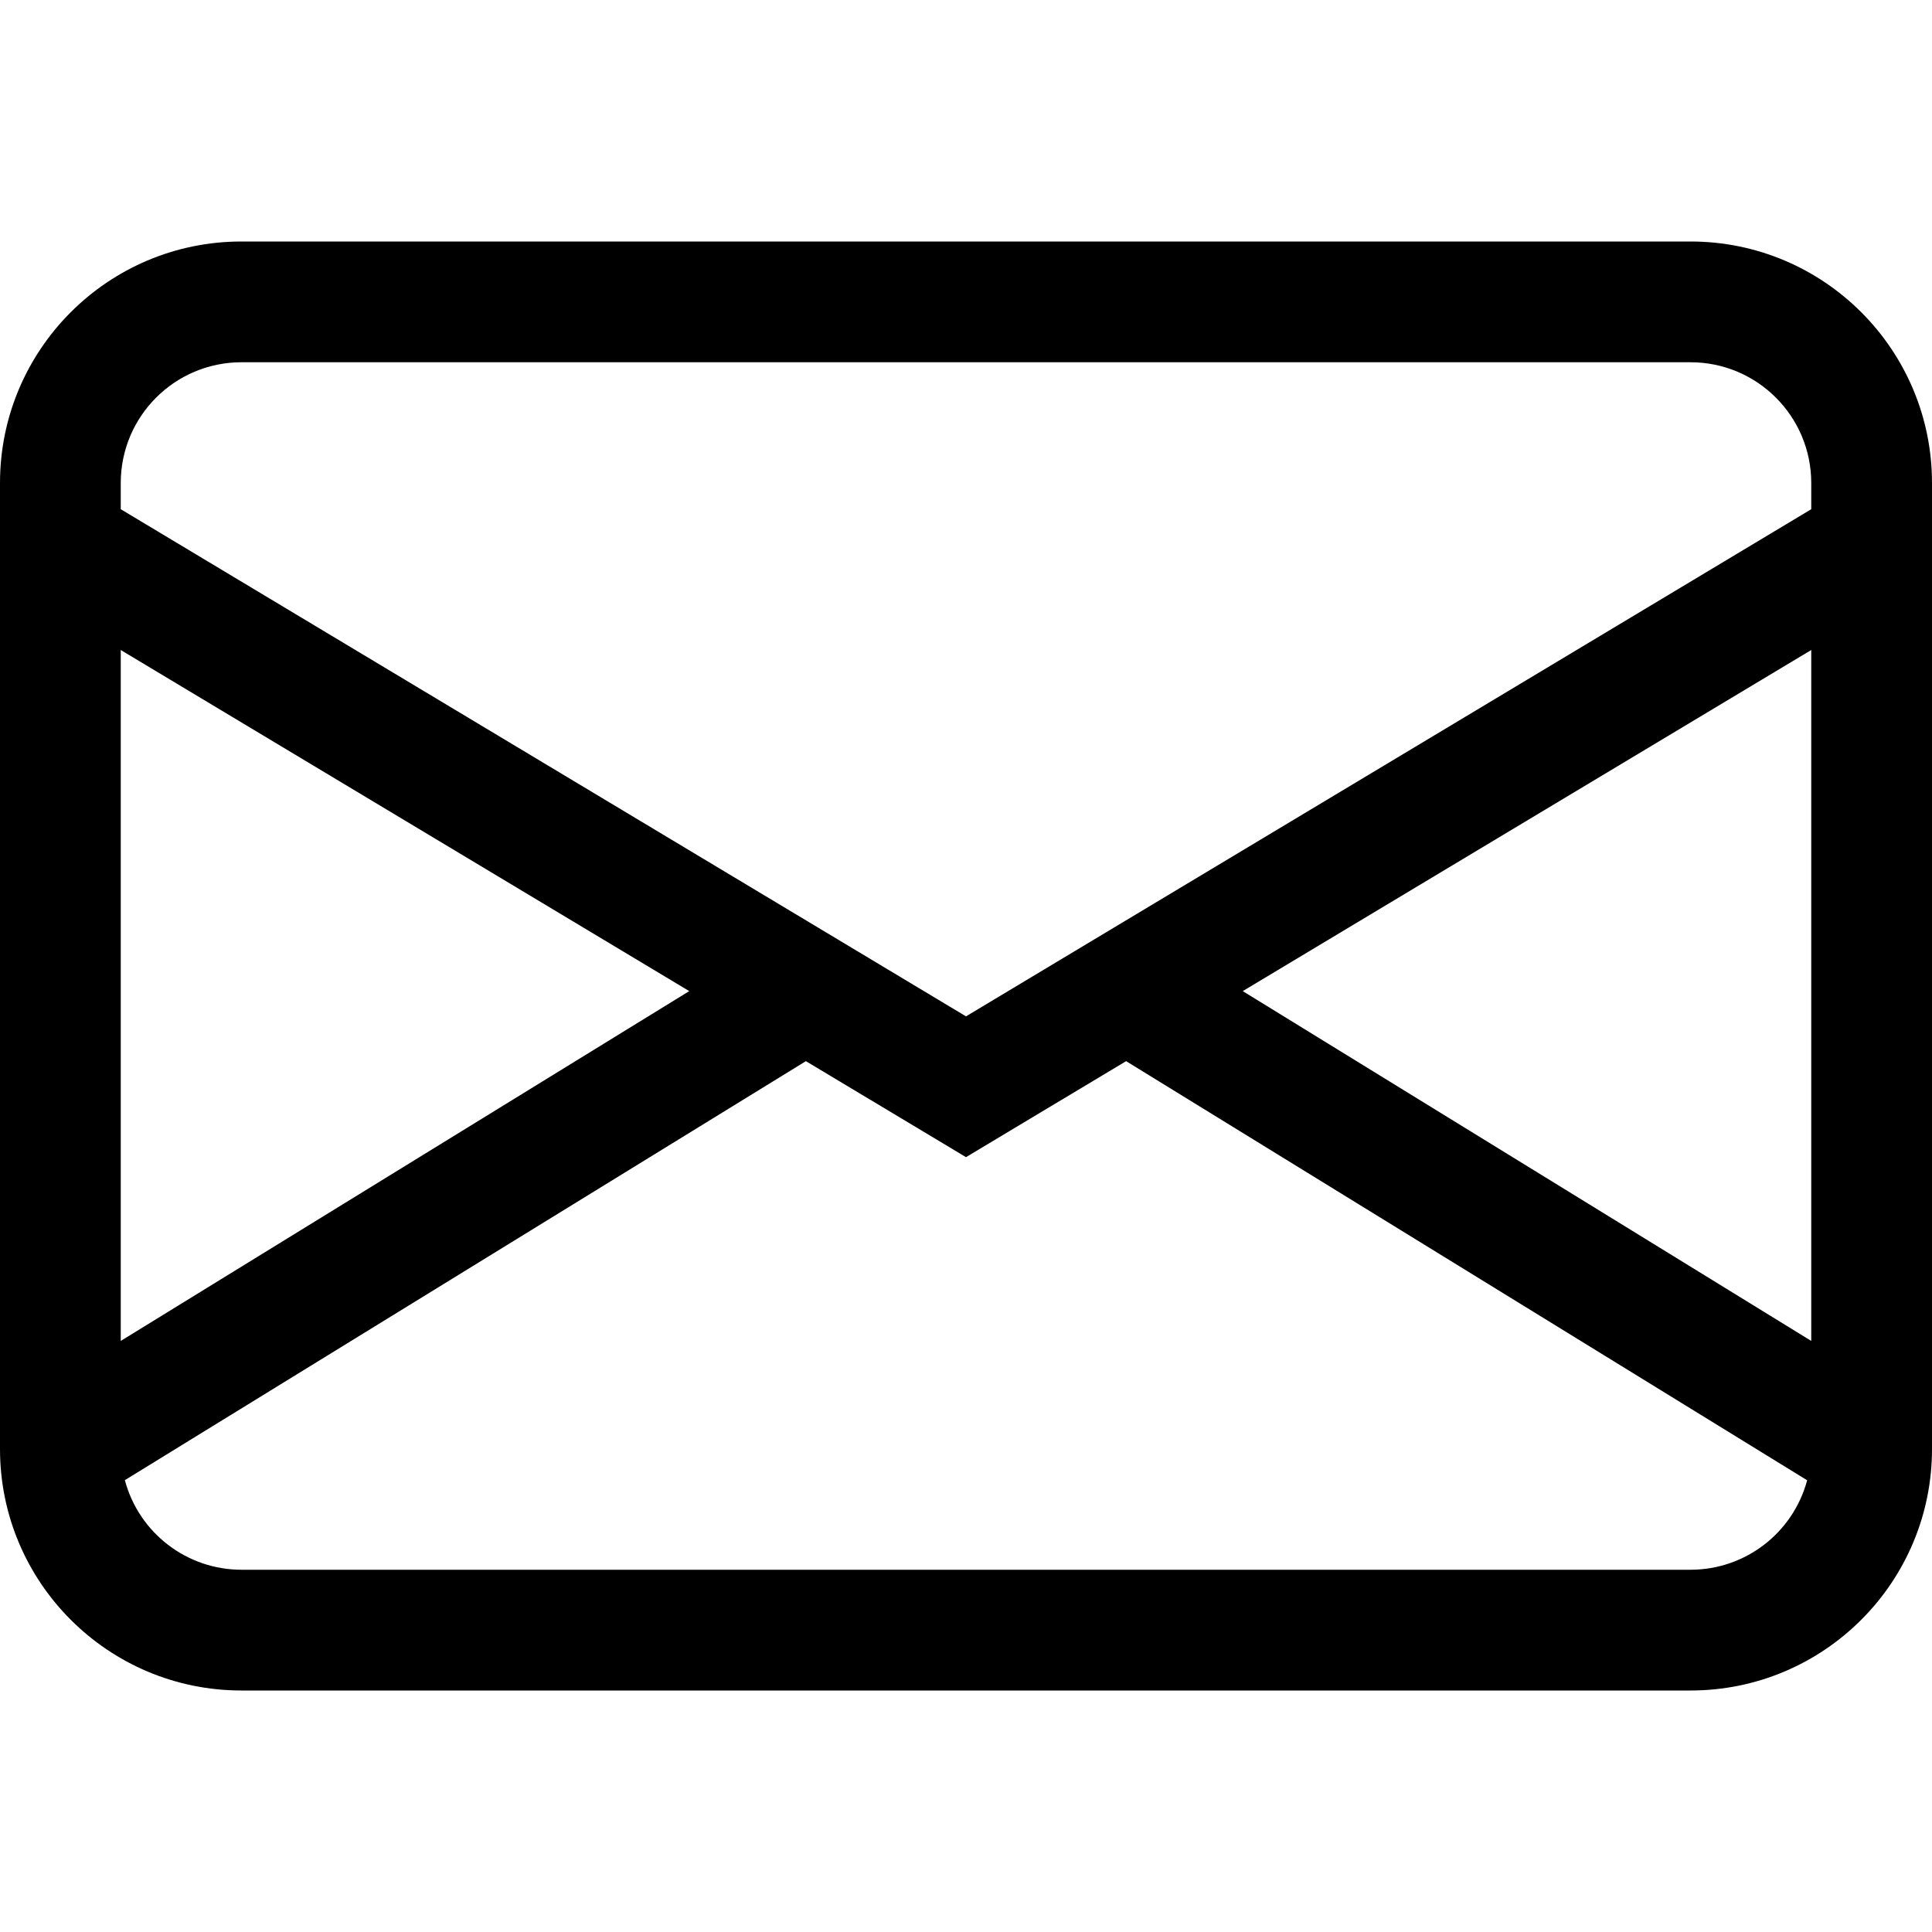
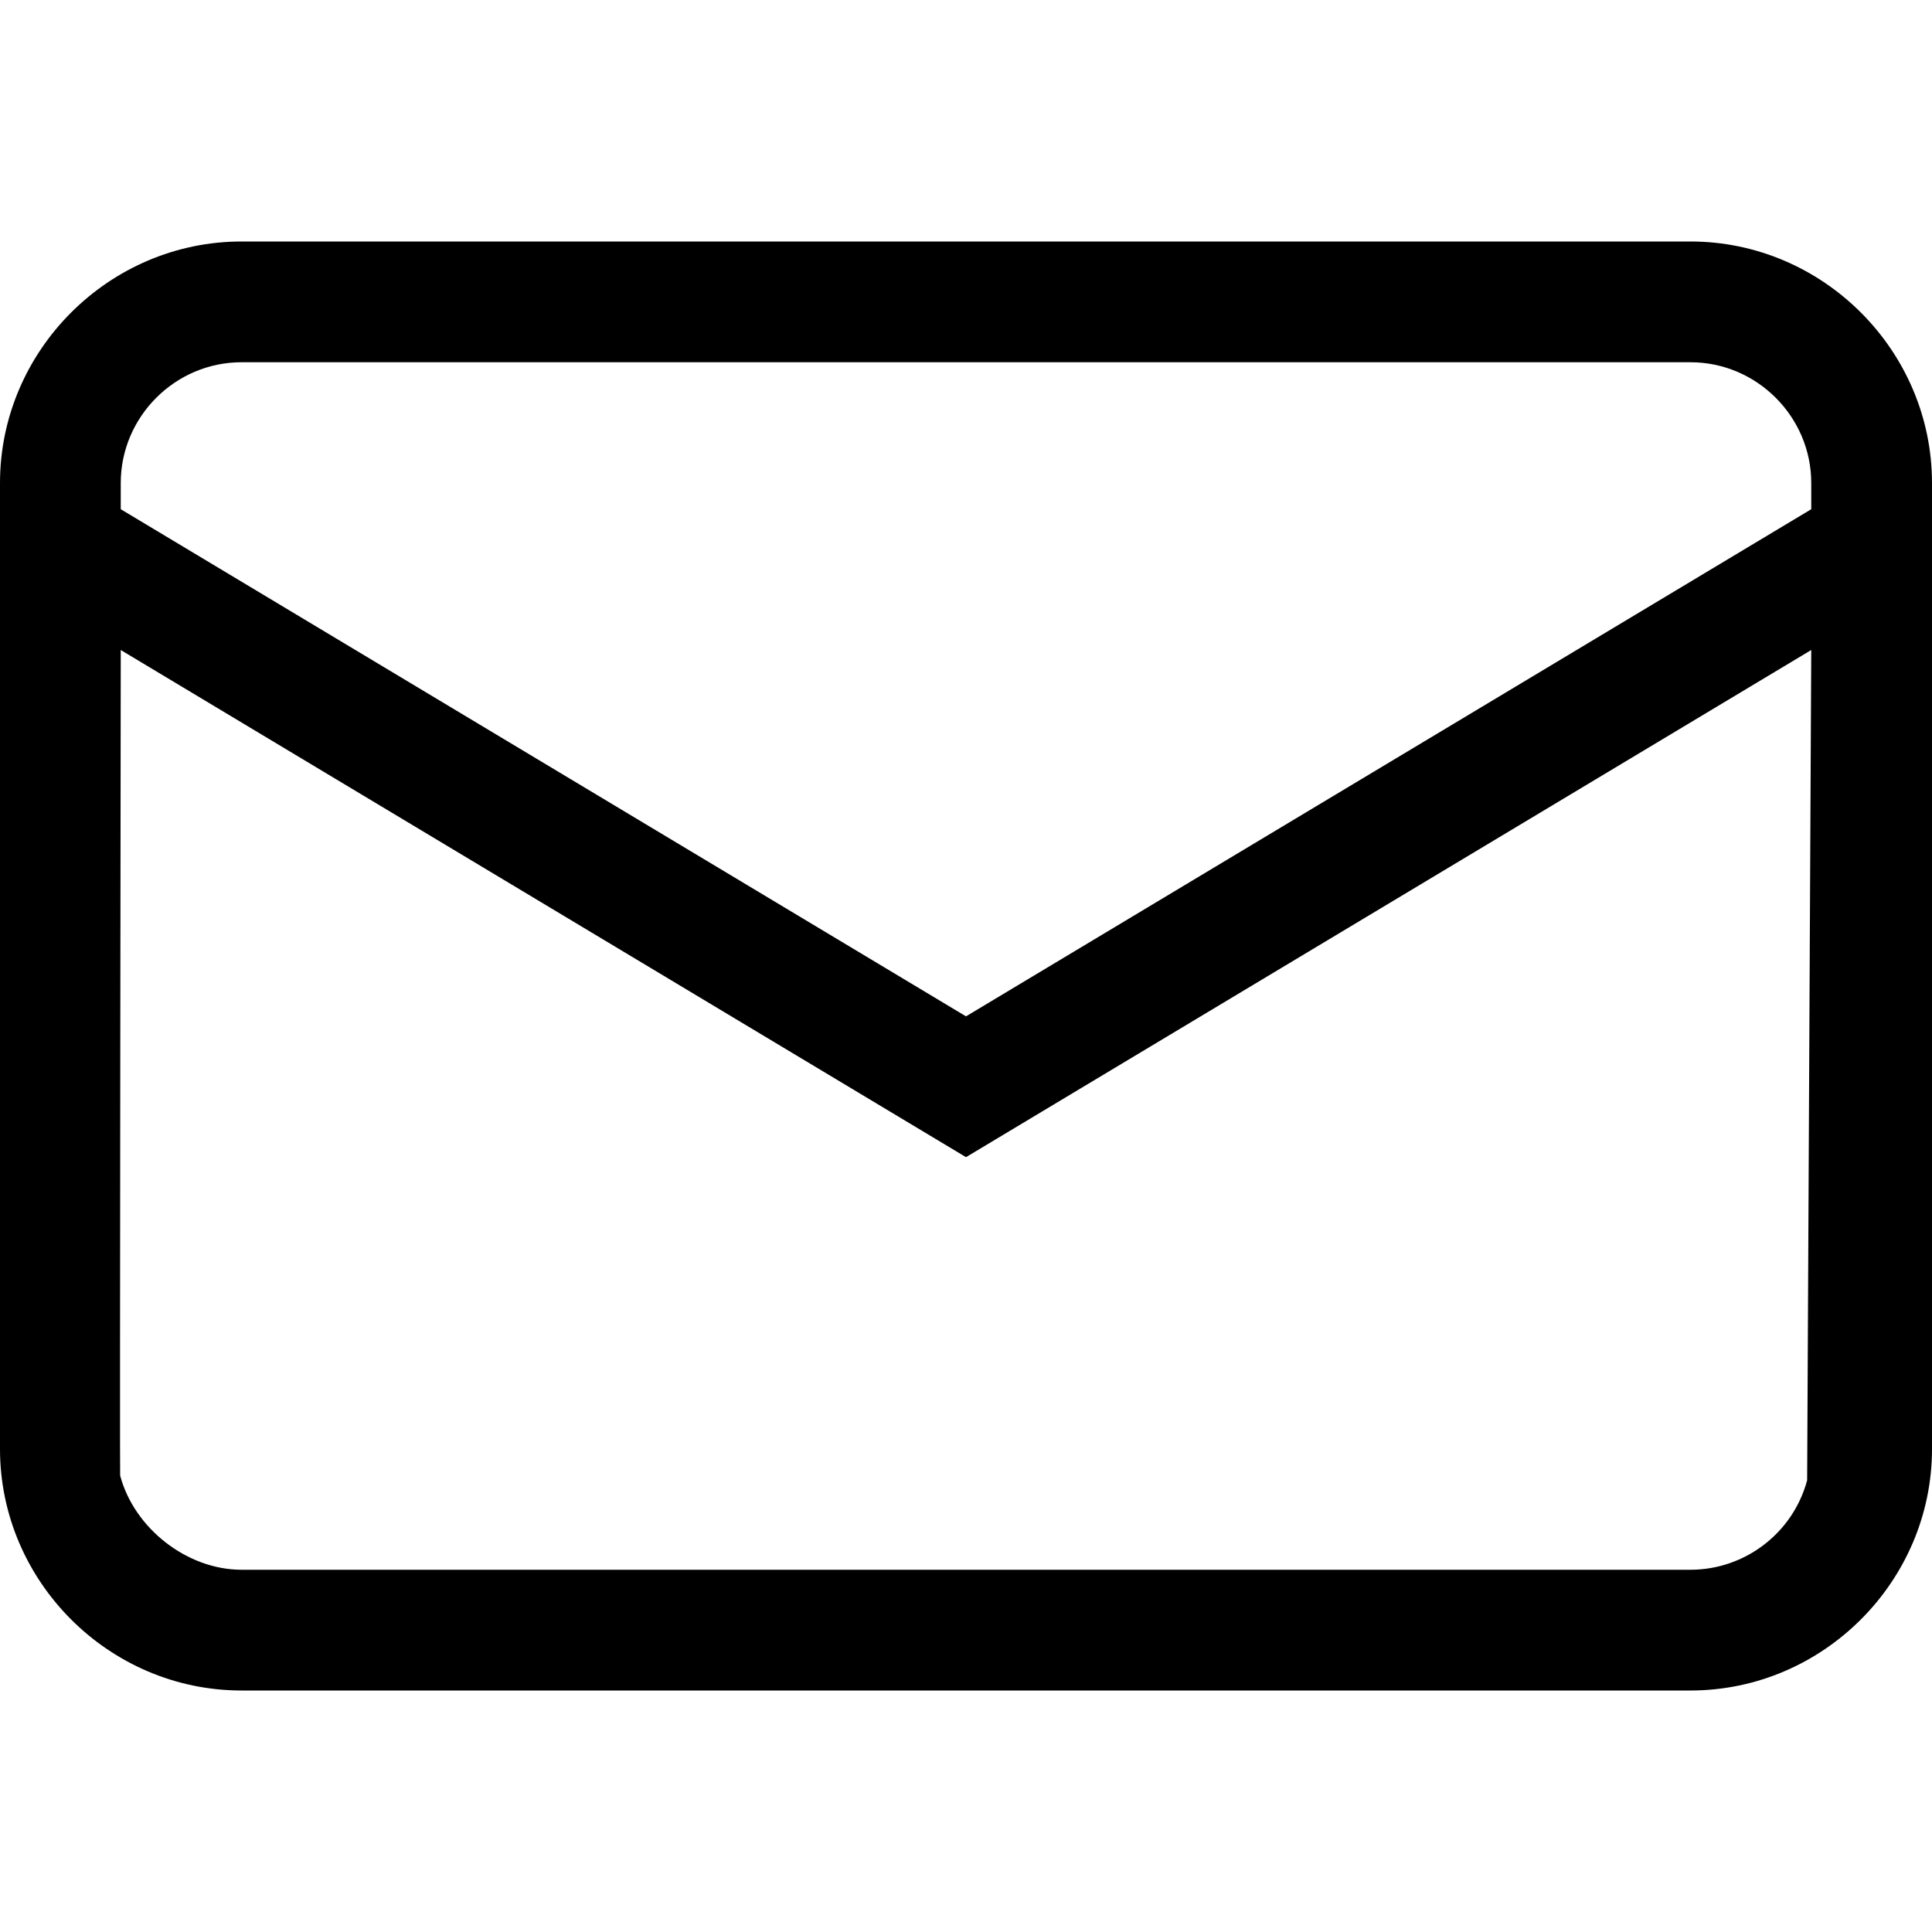
- <svg xmlns="http://www.w3.org/2000/svg" width="16" height="16" fill="currentColor" class="bi bi-envelope" viewBox="0 0 16 16">
-   <path d="M0 4a2 2 0 0 1 2-2h12a2 2 0 0 1 2 2v8a2 2 0 0 1-2 2H2a2 2 0 0 1-2-2zm2-1a1 1 0 0 0-1 1v.217l7 4.2 7-4.2V4a1 1 0 0 0-1-1zm13 2.383-4.708 2.825L15 11.105zm-.034 6.876-5.64-3.471L8 9.583l-1.326-.795-5.64 3.47A1 1 0 0 0 2 13h12a1 1 0 0 0 .966-.741M1 11.105l4.708-2.897L1 5.383z" />
+ <svg xmlns="http://www.w3.org/2000/svg" width="100%" height="100%" viewBox="0 0 16 16" version="1.1" xml:space="preserve" style="fill-rule:evenodd;clip-rule:evenodd;stroke-linejoin:round;stroke-miterlimit:2;">
+   <path d="M0,4C-0,2.903 0.903,2 2,2L14,2C15.097,2 16,2.903 16,4L16,12C16,13.097 15.097,14 14,14L2,14C0.903,14 0,13.097 0,12L0,4ZM2,3C1.451,3 1,3.451 1,4L1,4.217L8,8.417L15,4.217L15,4C15,3.451 14.549,3 14,3L2,3ZM15,5.383L8,9.583L1,5.383C1,5.383 0.991,12.22 0.995,12.22C1.111,12.657 1.549,13 2,13L14,13C14.451,13 14.849,12.695 14.966,12.259L15,5.383Z" style="fill-rule:nonzero;" />
</svg>
